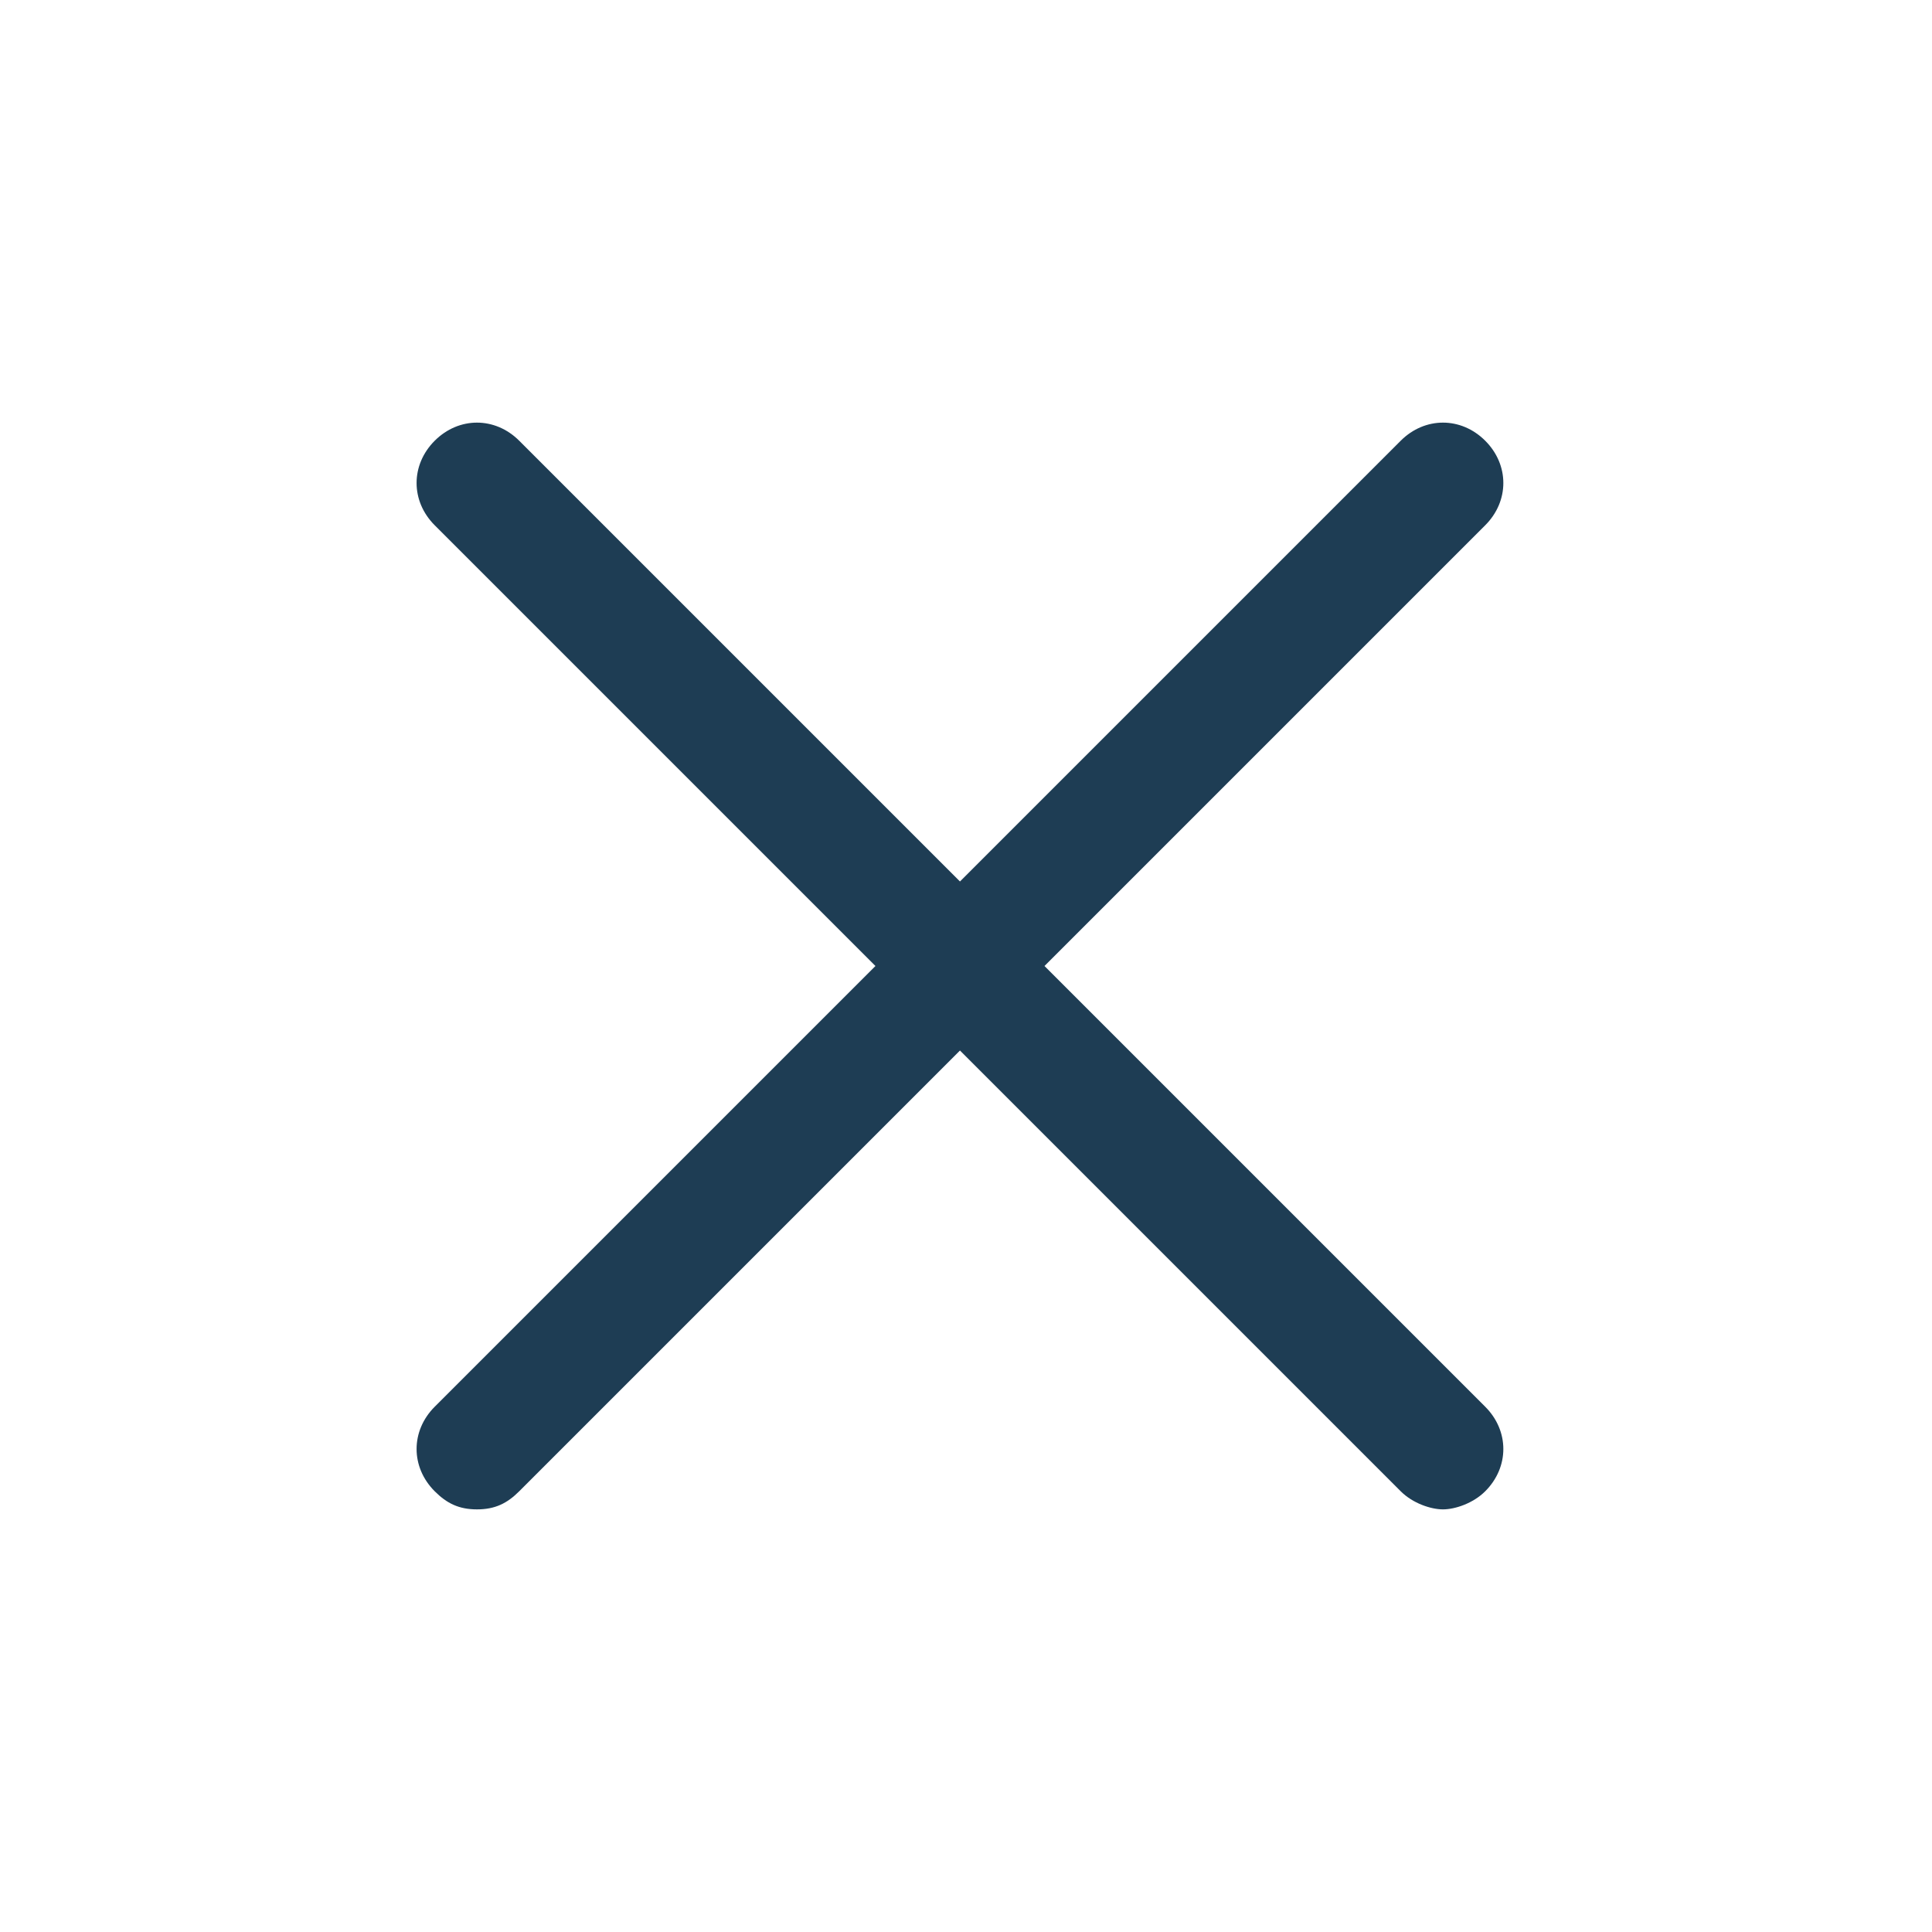
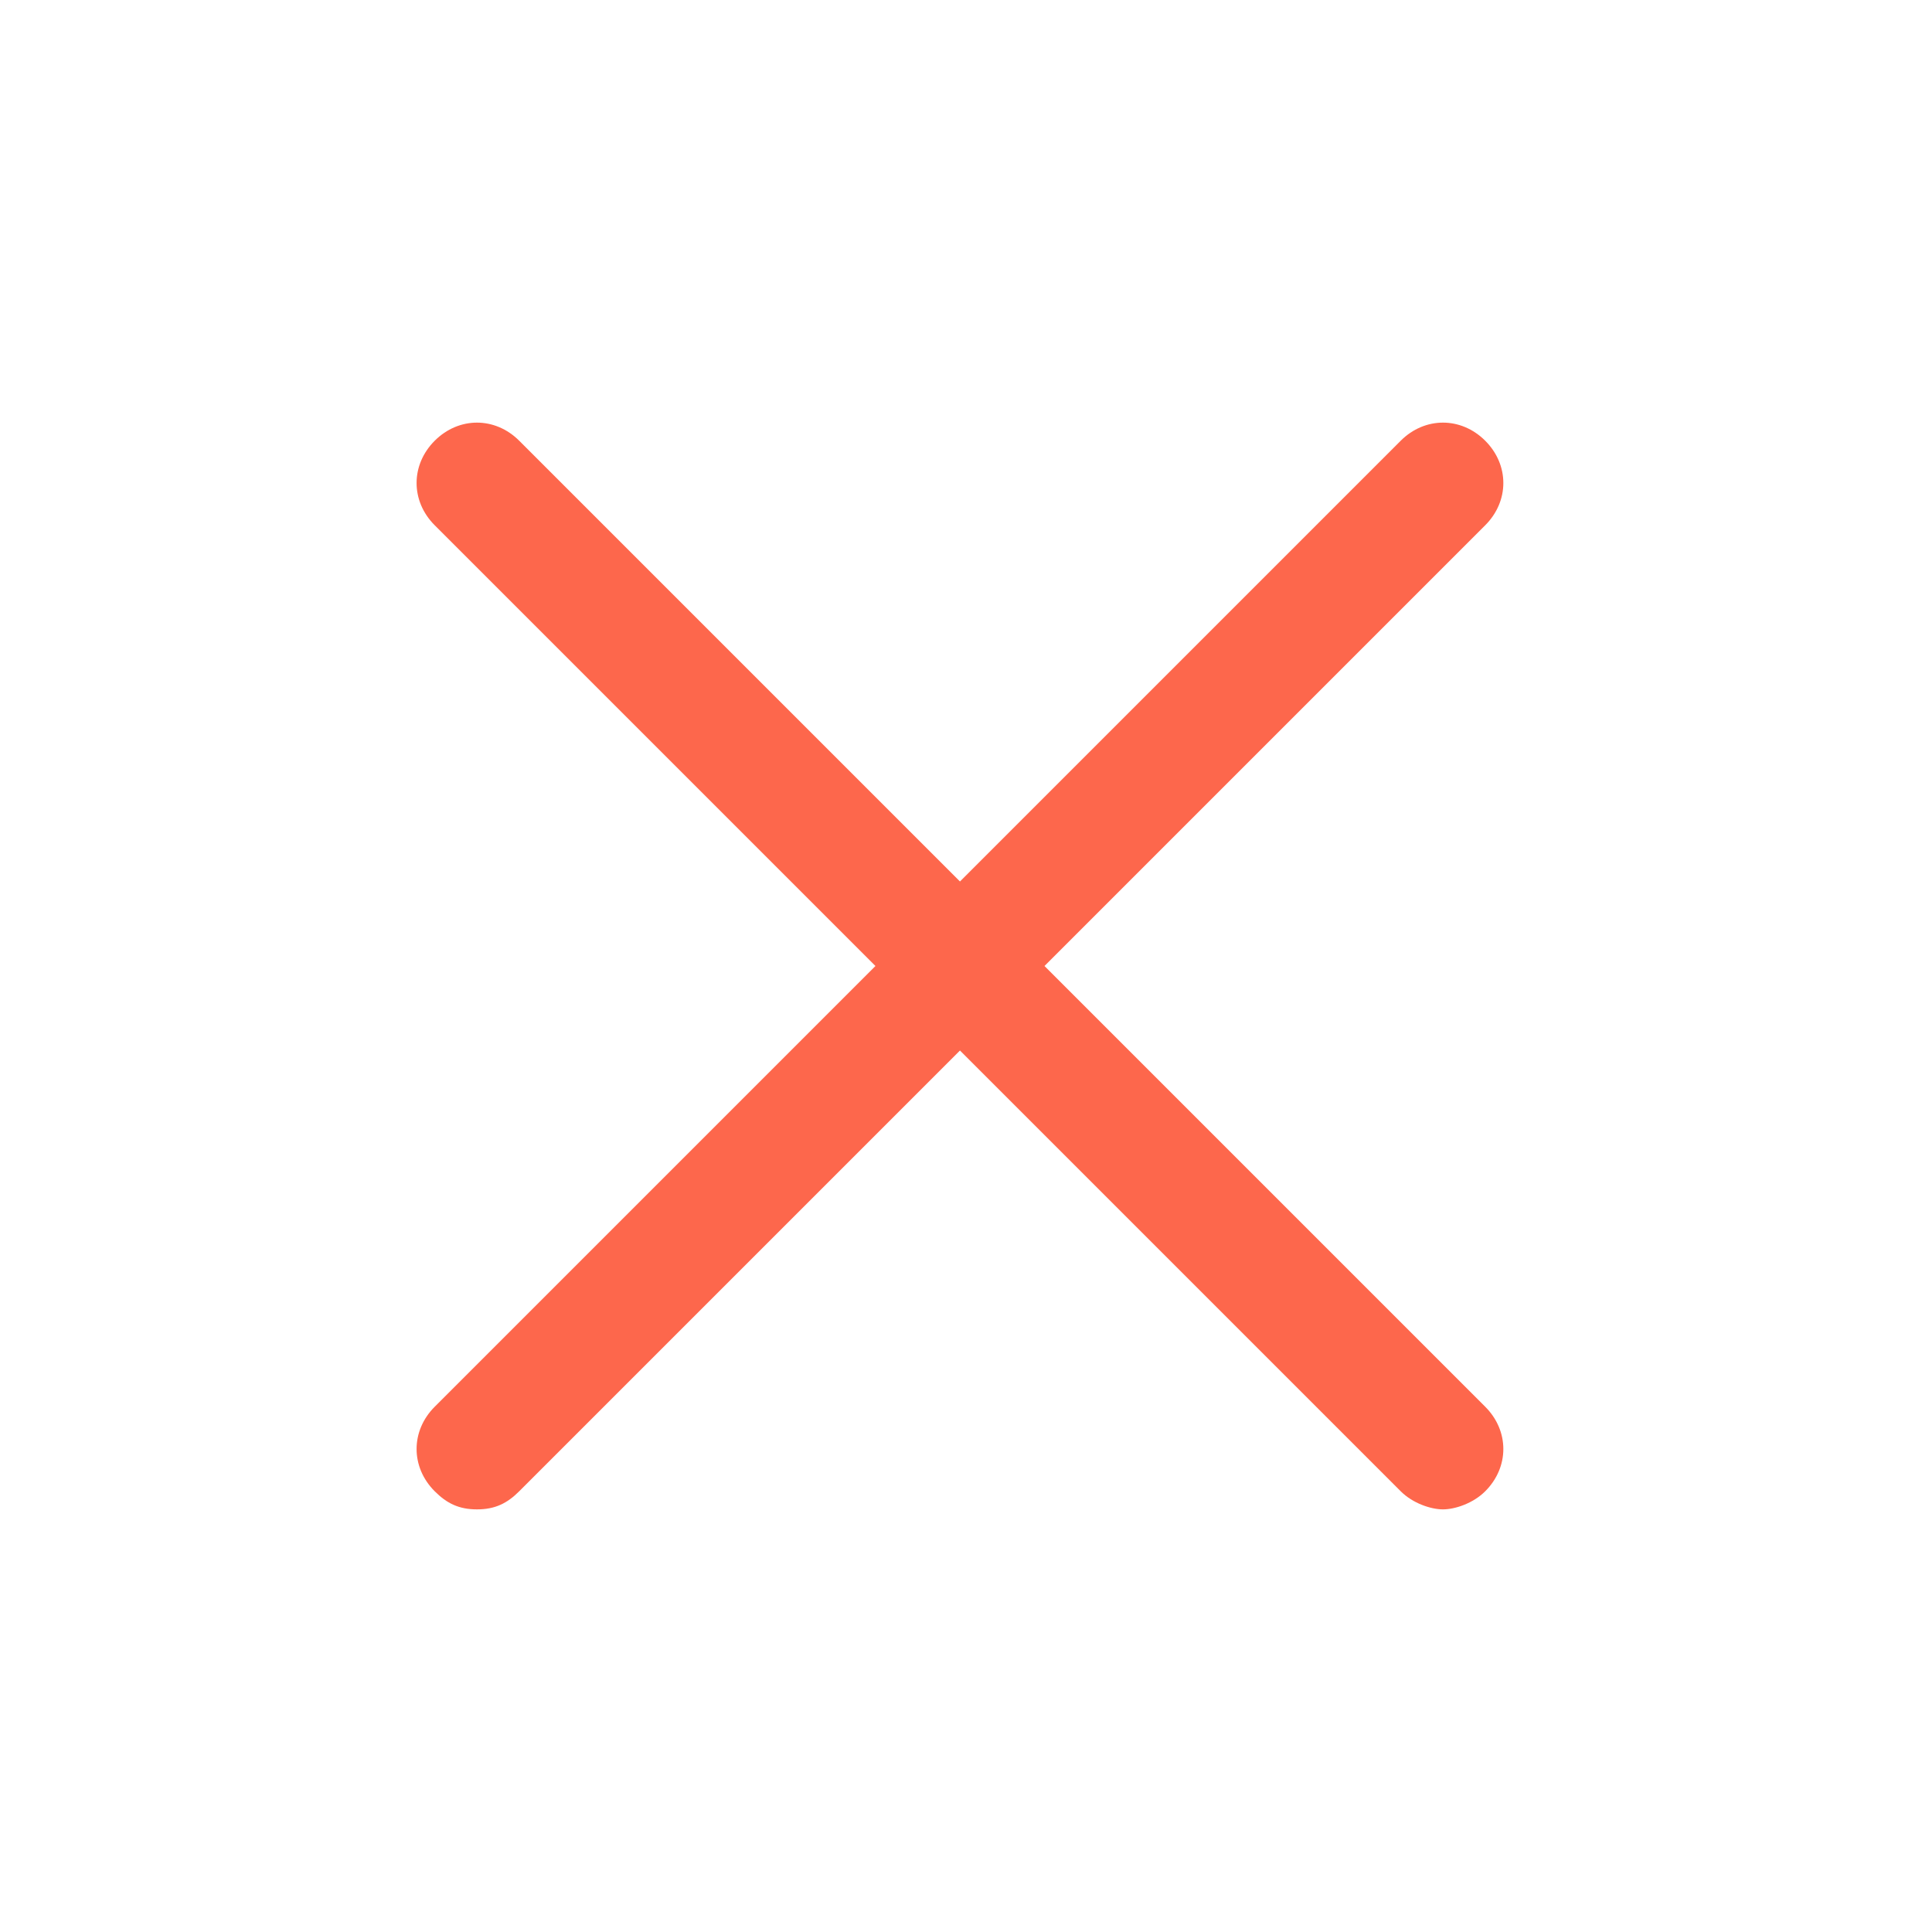
<svg xmlns="http://www.w3.org/2000/svg" version="1.1" id="Layer_1" x="0px" y="0px" viewBox="0 0 32 32" style="enable-background:new 0 0 32 32;" xml:space="preserve">
-   <style type="text/css">
- 	.st0{fill:#1E3D54;}
- </style>
-   <path class="st0" d="M17.3,16l7.3-7.3c0.4-0.4,0.4-1,0-1.4s-1-0.4-1.4,0l-7.3,7.3L8.6,7.3c-0.4-0.4-1-0.4-1.4,0s-0.4,1,0,1.4  l7.3,7.3l-7.3,7.3c-0.4,0.4-0.4,1,0,1.4C7.4,24.9,7.6,25,7.9,25s0.5-0.1,0.7-0.3l7.3-7.3l7.3,7.3c0.2,0.2,0.5,0.3,0.7,0.3  s0.5-0.1,0.7-0.3c0.4-0.4,0.4-1,0-1.4L17.3,16z" />
+   <style type="text/css">.st0{fill:#fd674c;}</style>
+   <path class="st0" d="M17.3,16l7.3-7.3c0.4-0.4,0.4-1,0-1.4s-1-0.4-1.4,0l-7.3,7.3L8.6,7.3c-0.4-0.4-1-0.4-1.4,0s-0.4,1,0,1.4l7.3,7.3l-7.3,7.3c-0.4,0.4-0.4,1,0,1.4C7.4,24.9,7.6,25,7.9,25s0.5-0.1,0.7-0.3l7.3-7.3l7.3,7.3c0.2,0.2,0.5,0.3,0.7,0.3s0.5-0.1,0.7-0.3c0.4-0.4,0.4-1,0-1.4L17.3,16z" />
</svg>
